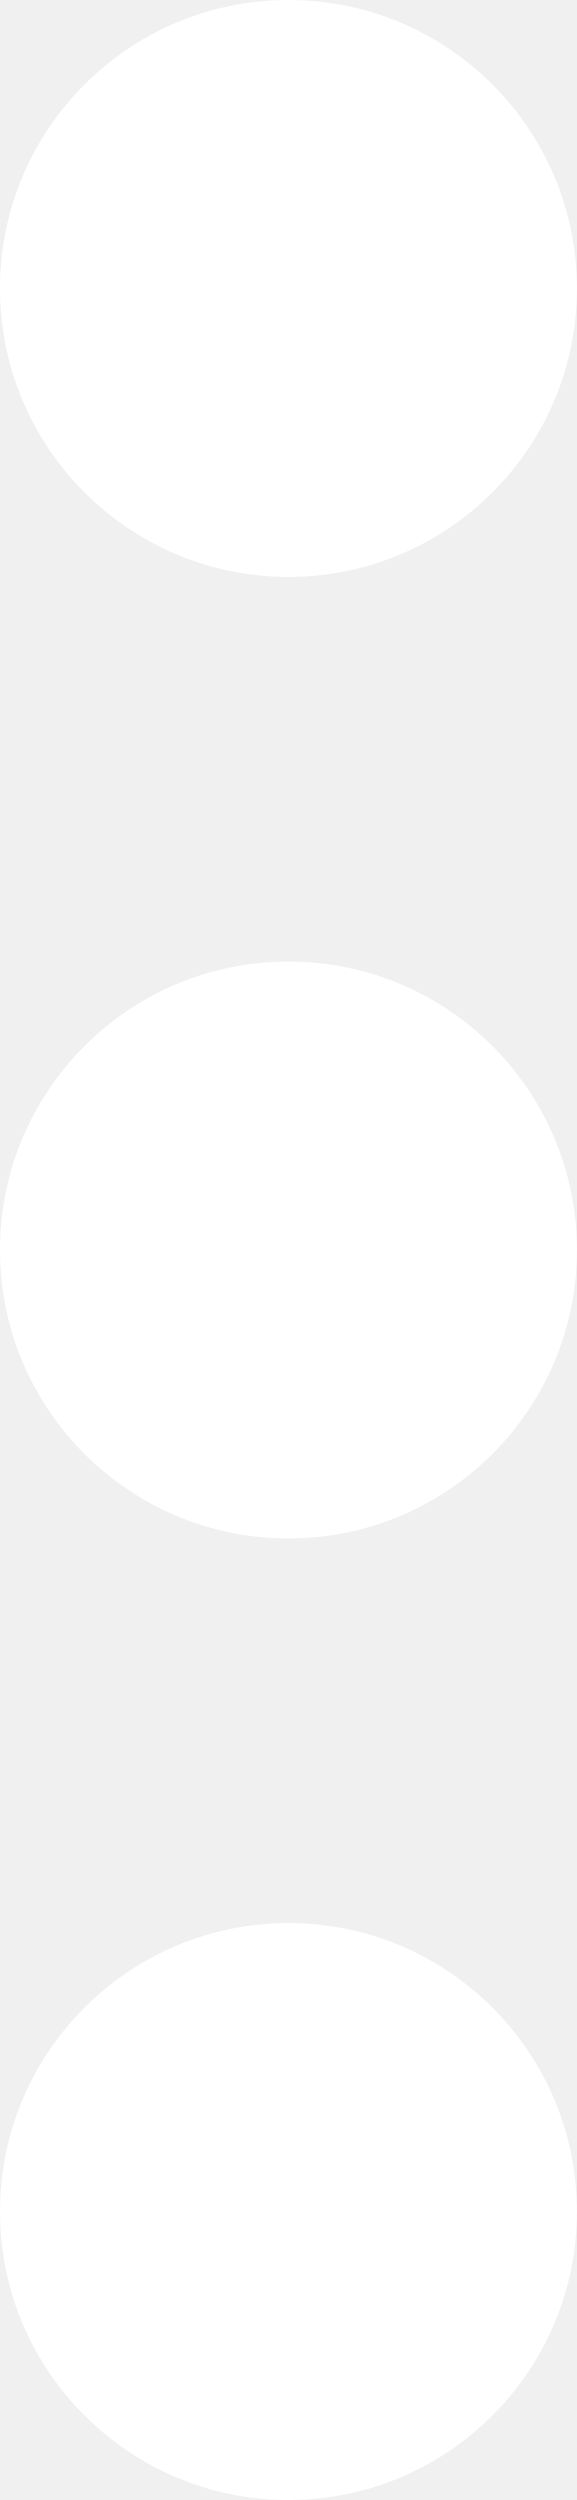
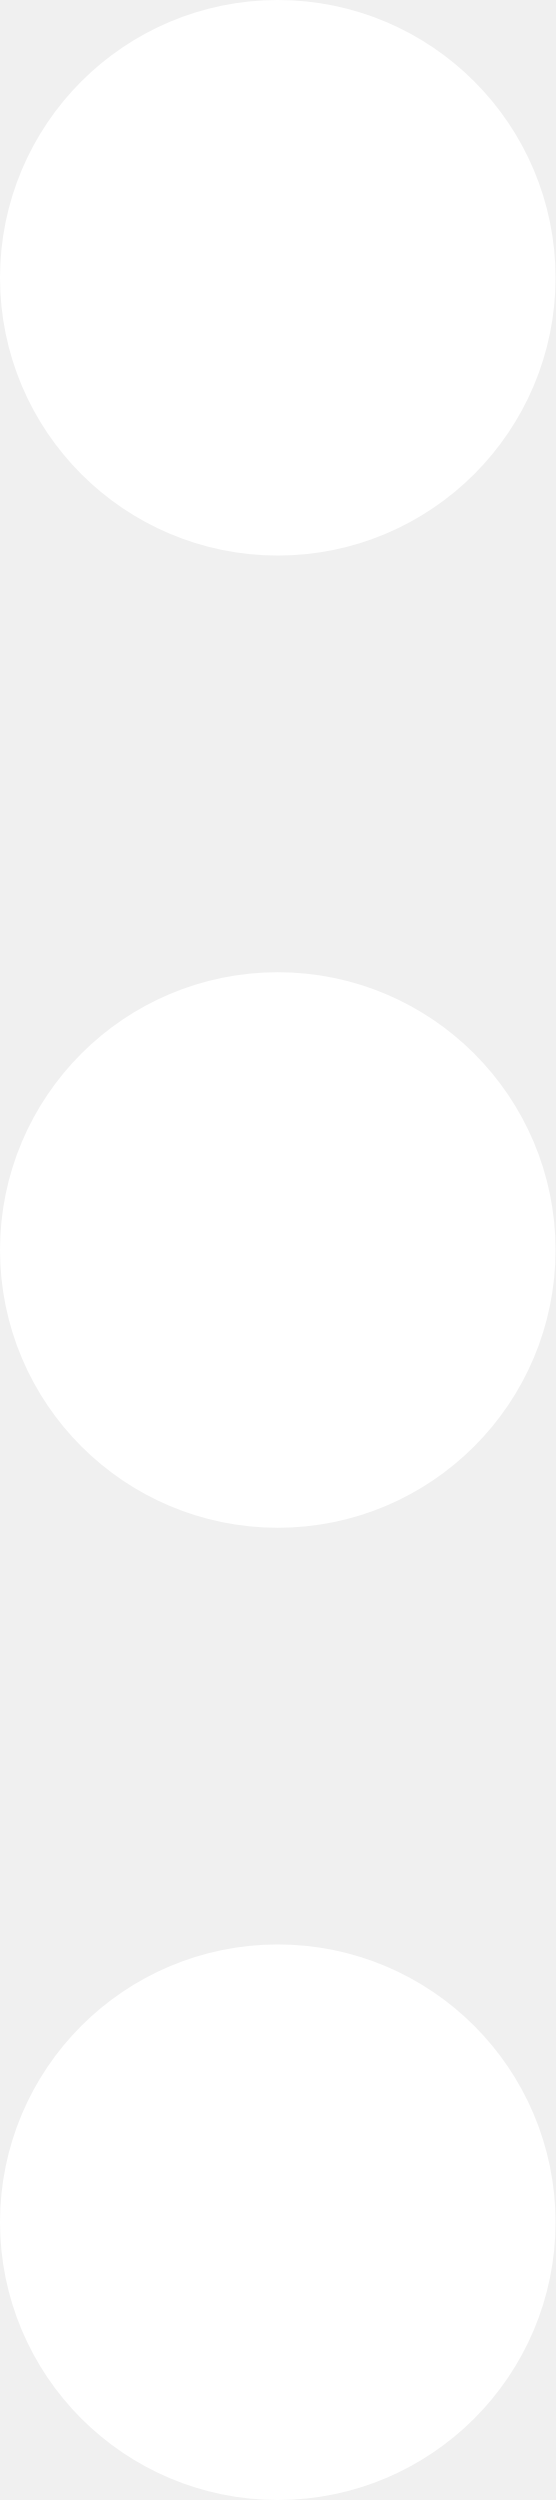
- <svg xmlns="http://www.w3.org/2000/svg" width="3" height="13" viewBox="0 0 3 13" fill="none">
-   <path d="M3 1.5C3 2.328 2.328 3 1.5 3C0.672 3 0 2.328 0 1.5C0 0.672 0.672 0 1.5 0C2.328 0 3 0.672 3 1.5Z" fill="white" />
-   <path d="M3 6.5C3 7.328 2.328 8 1.5 8C0.672 8 0 7.328 0 6.5C0 5.672 0.672 5 1.5 5C2.328 5 3 5.672 3 6.5Z" fill="white" />
-   <path d="M3 11.5C3 12.328 2.328 13 1.5 13C0.672 13 0 12.328 0 11.5C0 10.672 0.672 10 1.5 10C2.328 10 3 10.672 3 11.5Z" fill="white" />
+ <svg xmlns="http://www.w3.org/2000/svg" width="4" height="18" viewBox="0 0 4 18" fill="none">
+   <path d="M2 10C2.552 10 3 9.552 3 9C3 8.448 2.552 8 2 8C1.448 8 1 8.448 1 9C1 9.552 1.448 10 2 10Z" fill="white" />
+   <path d="M2 3C2.552 3 3 2.552 3 2C3 1.448 2.552 1 2 1C1.448 1 1 1.448 1 2C1 2.552 1.448 3 2 3Z" fill="white" />
+   <path d="M2 17C2.552 17 3 16.552 3 16C3 15.448 2.552 15 2 15C1.448 15 1 15.448 1 16C1 16.552 1.448 17 2 17Z" fill="white" />
+   <path d="M2 10C2.552 10 3 9.552 3 9C3 8.448 2.552 8 2 8C1.448 8 1 8.448 1 9C1 9.552 1.448 10 2 10Z" stroke="white" stroke-width="2" stroke-linecap="round" stroke-linejoin="round" />
+   <path d="M2 3C2.552 3 3 2.552 3 2C3 1.448 2.552 1 2 1C1.448 1 1 1.448 1 2C1 2.552 1.448 3 2 3Z" stroke="white" stroke-width="2" stroke-linecap="round" stroke-linejoin="round" />
+   <path d="M2 17C2.552 17 3 16.552 3 16C3 15.448 2.552 15 2 15C1.448 15 1 15.448 1 16C1 16.552 1.448 17 2 17Z" stroke="white" stroke-width="2" stroke-linecap="round" stroke-linejoin="round" />
</svg>
